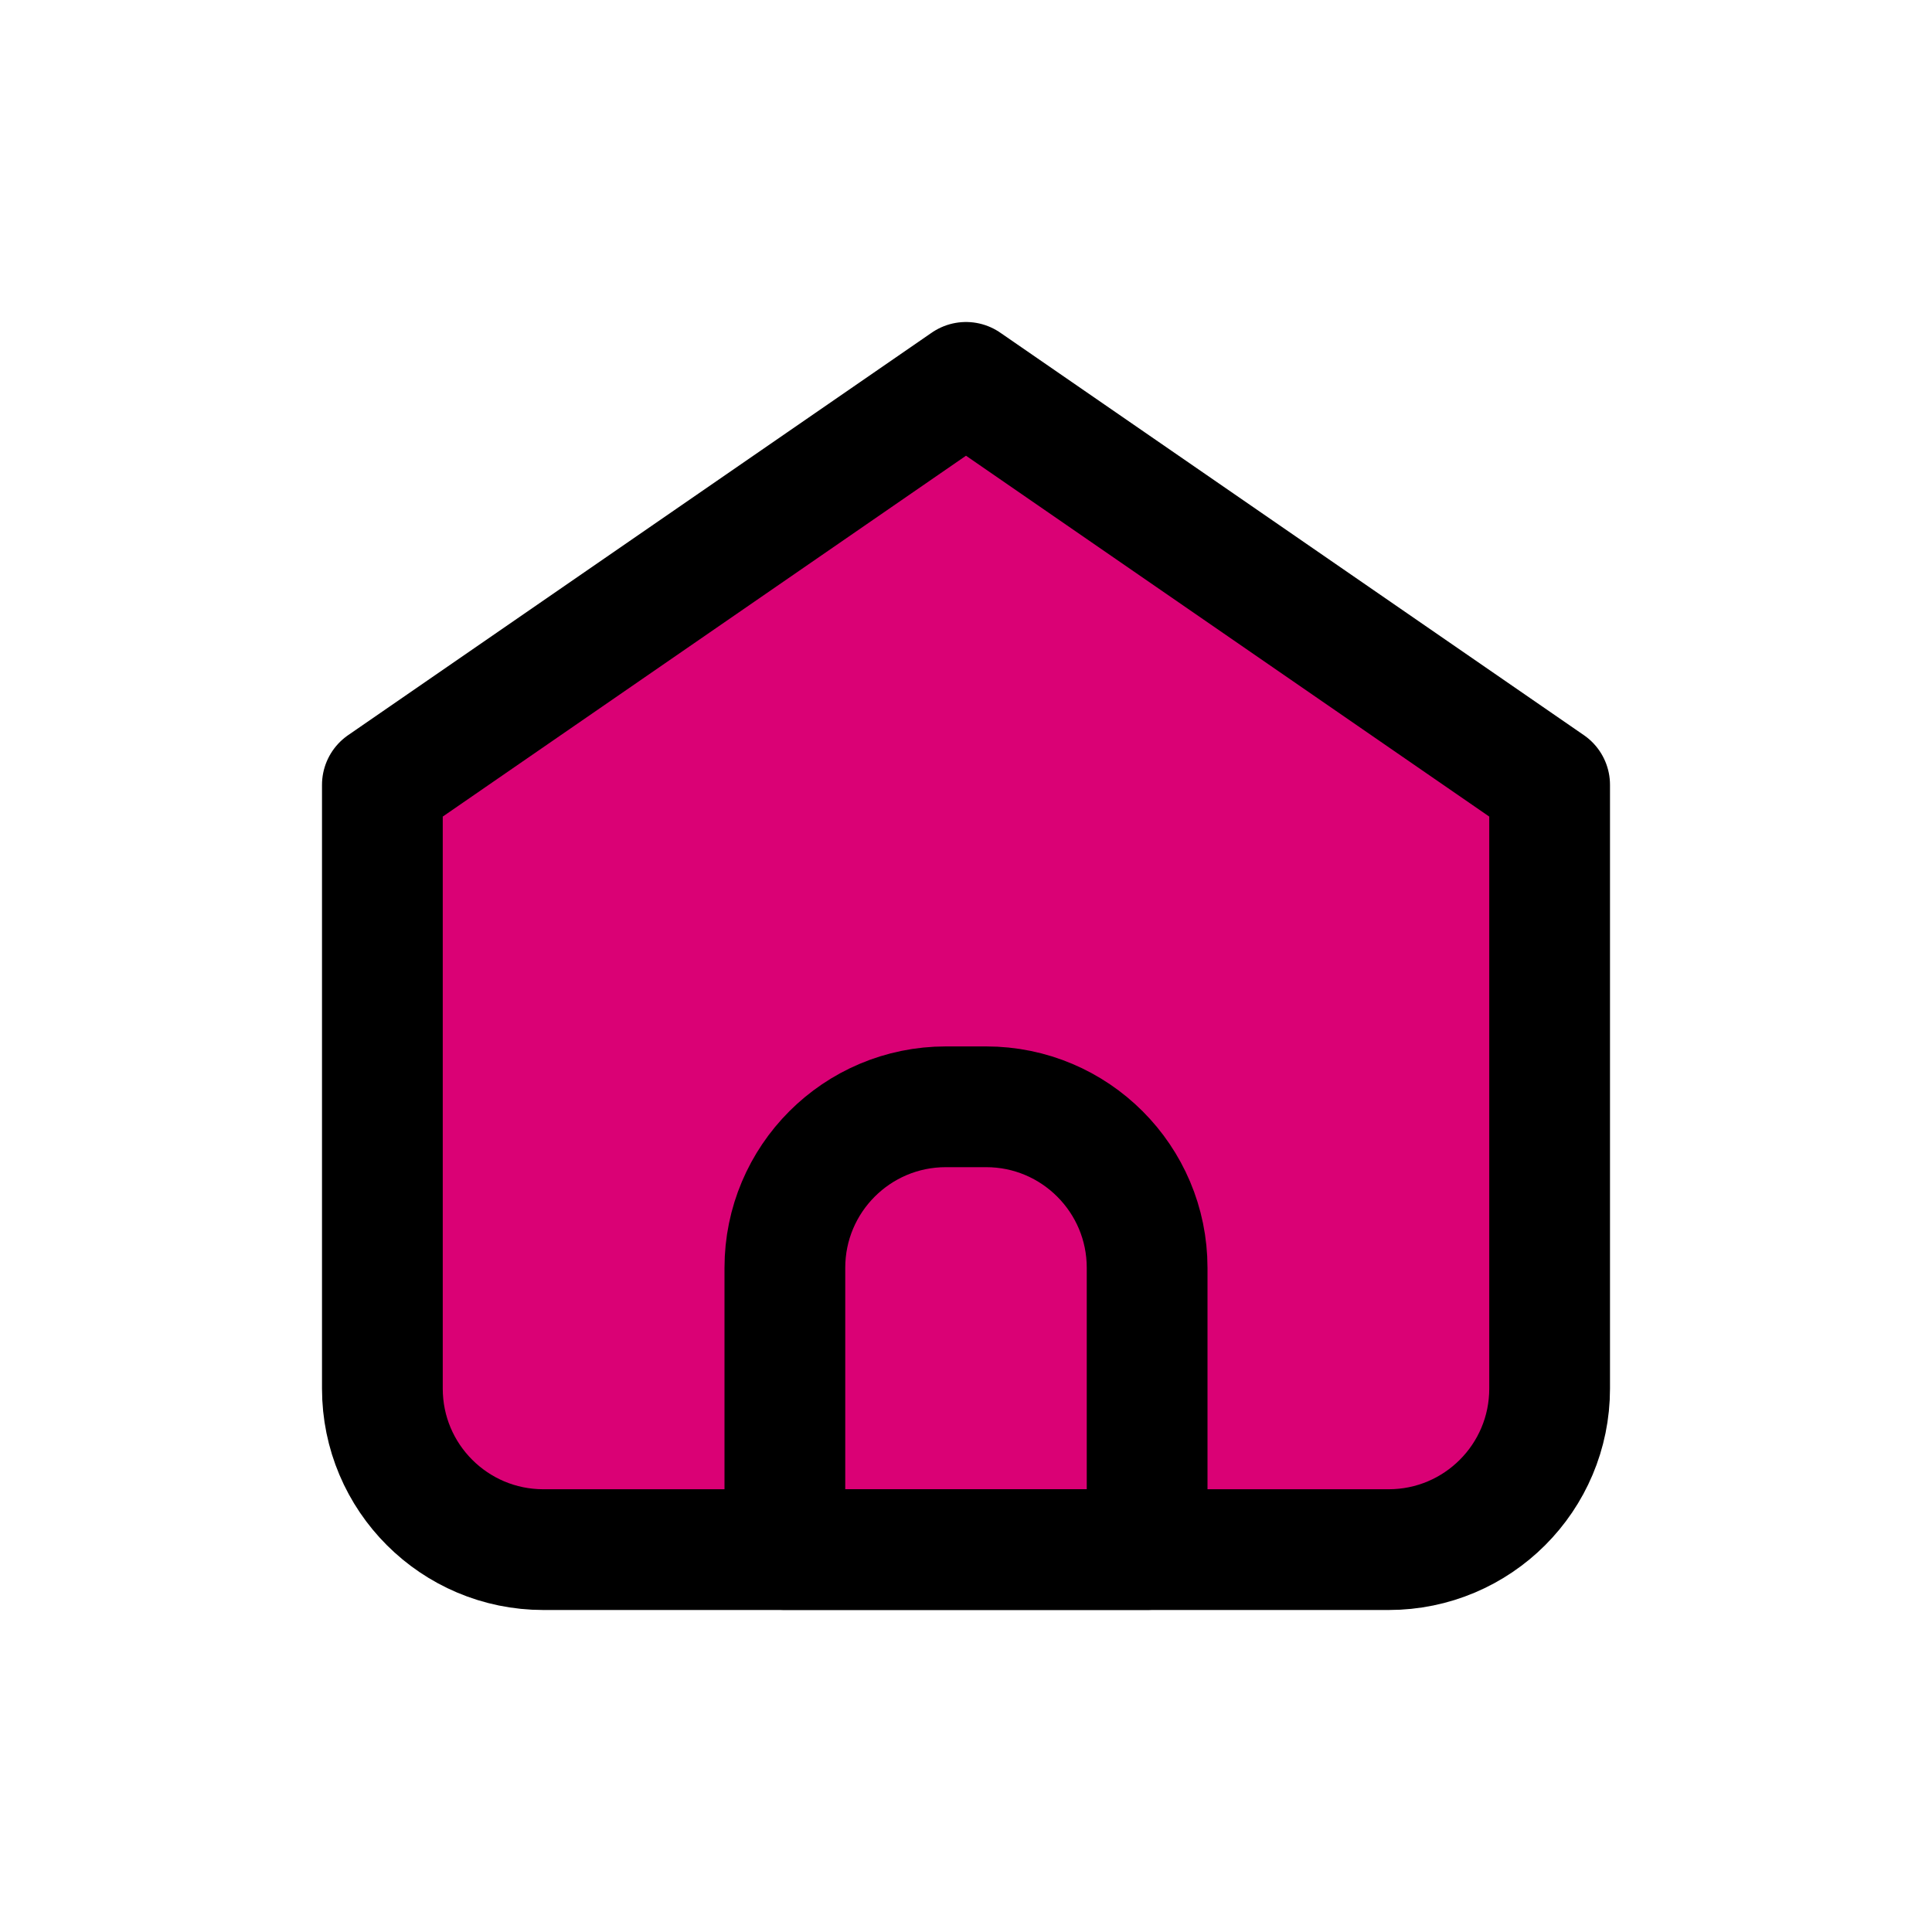
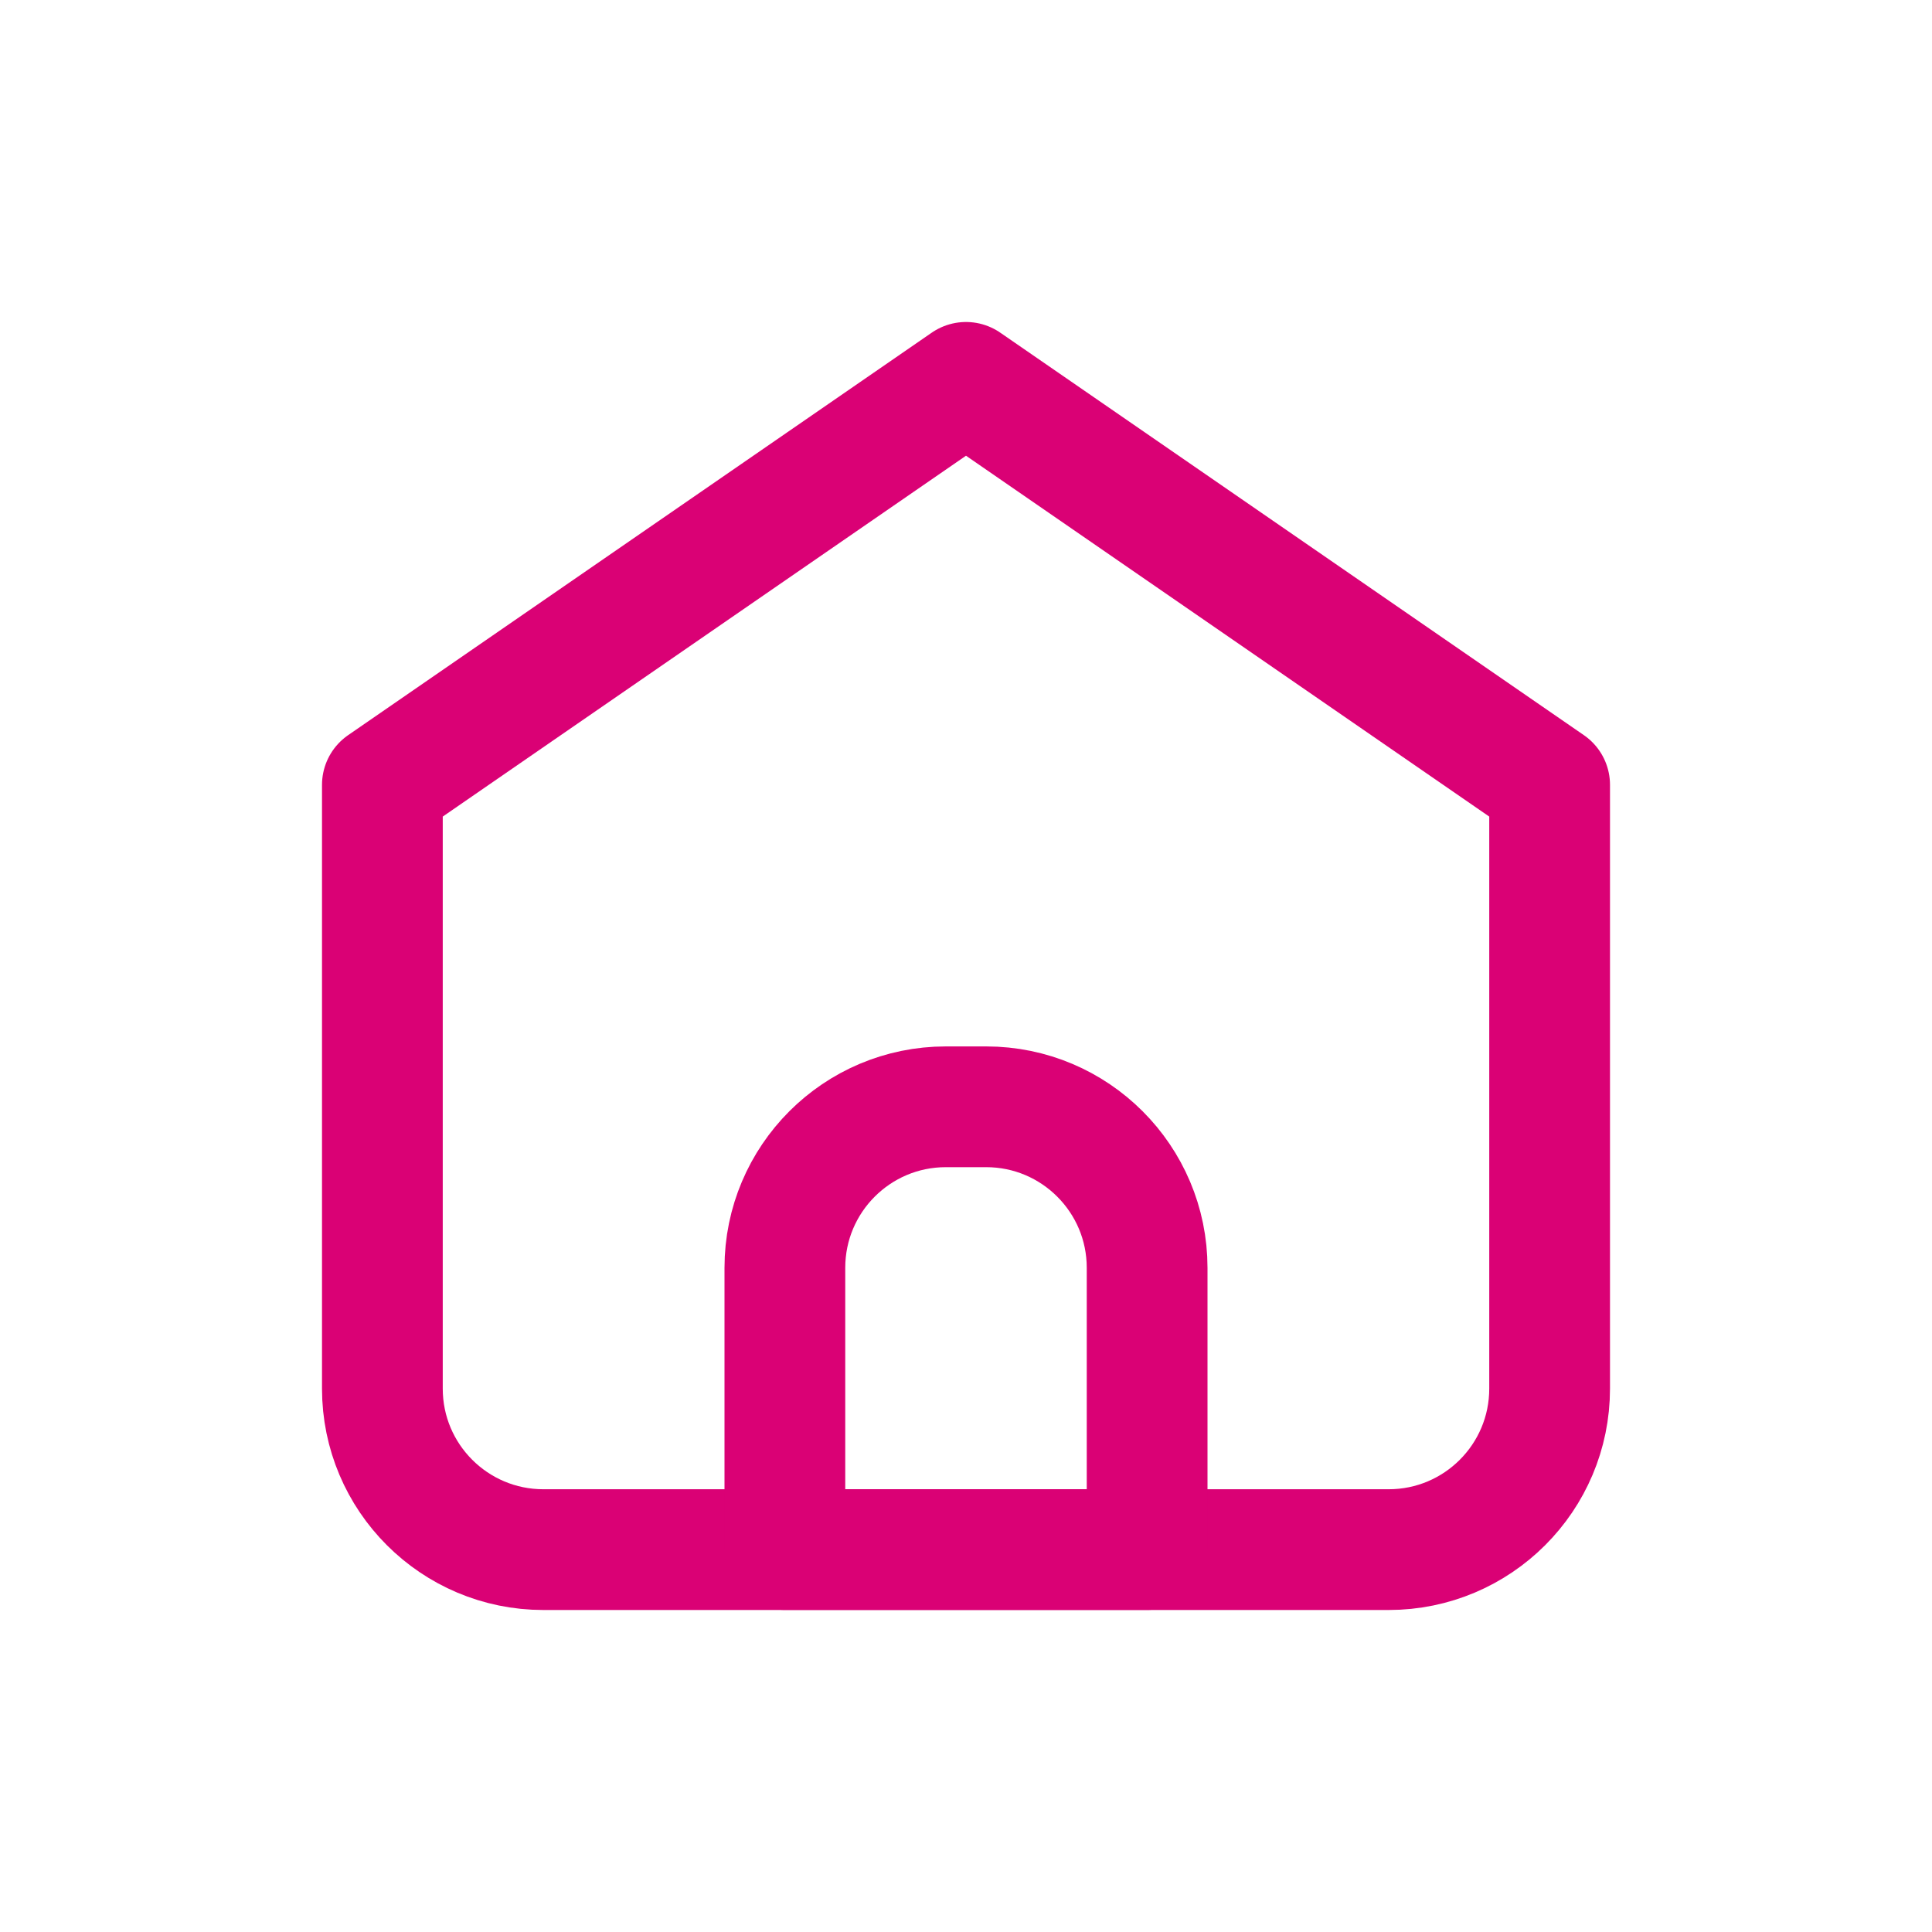
- <svg width="24" height="24" fill="#DA0175" viewBox="0 0 24 24">
-   <path stroke="currentColor" stroke-linecap="round" stroke-linejoin="round" stroke-width="1.5" d="M6.75 19.25H17.25C18.355 19.25 19.25 18.355 19.25 17.25V9.75L12 4.75L4.75 9.75V17.25C4.75 18.355 5.646 19.25 6.75 19.25Z" />
-   <path stroke="currentColor" stroke-linecap="round" stroke-linejoin="round" stroke-width="1.5" d="M9.75 15.749C9.75 14.645 10.645 13.749 11.75 13.749H12.25C13.354 13.749 14.25 14.645 14.25 15.749V19.249H9.75V15.749Z" />
+ <svg xmlns="http://www.w3.org/2000/svg" width="24" height="24" fill="none" viewBox="0 0 24 24">
+   <path stroke="#DA0175" stroke-linecap="round" stroke-linejoin="round" stroke-width="1.5" d="M6.75 19.25H17.25C18.355 19.25 19.25 18.355 19.25 17.25V9.75L12 4.75L4.75 9.75V17.25C4.75 18.355 5.646 19.25 6.75 19.25Z" />
+   <path stroke="#DA0175" stroke-linecap="round" stroke-linejoin="round" stroke-width="1.5" d="M9.75 15.749C9.75 14.645 10.645 13.749 11.75 13.749H12.25C13.354 13.749 14.25 14.645 14.25 15.749V19.249H9.75V15.749Z" />
</svg>
